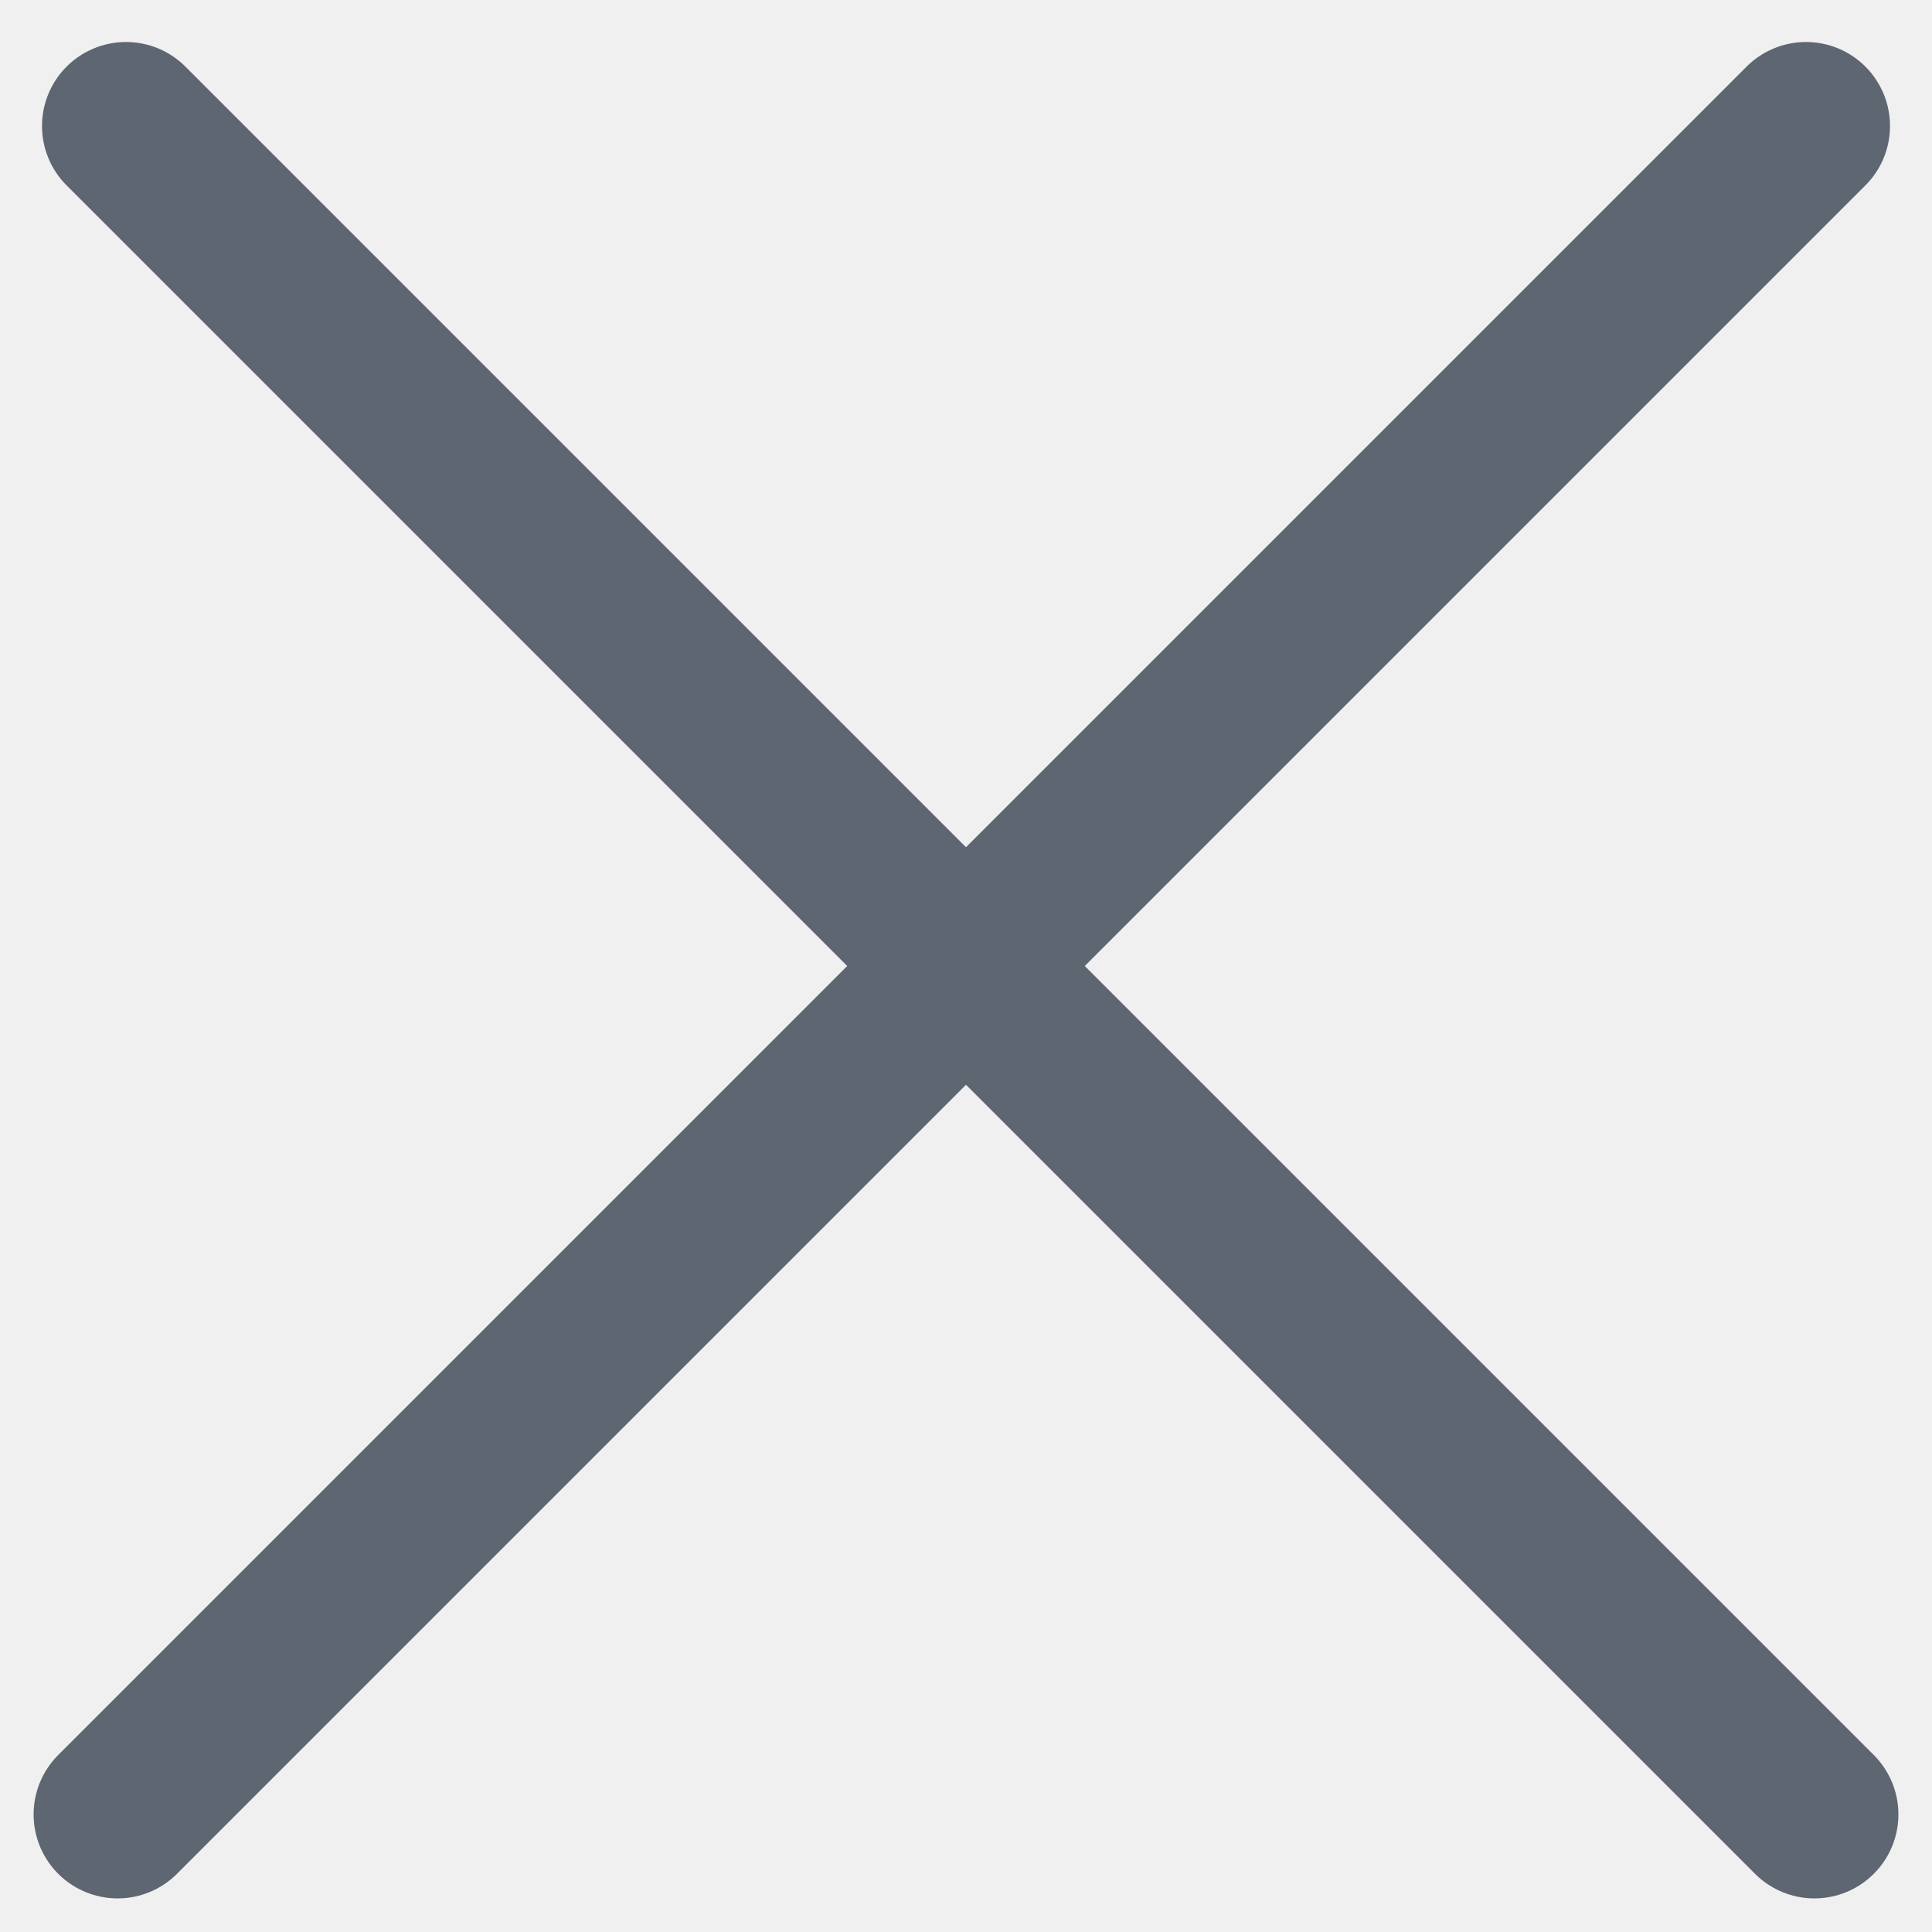
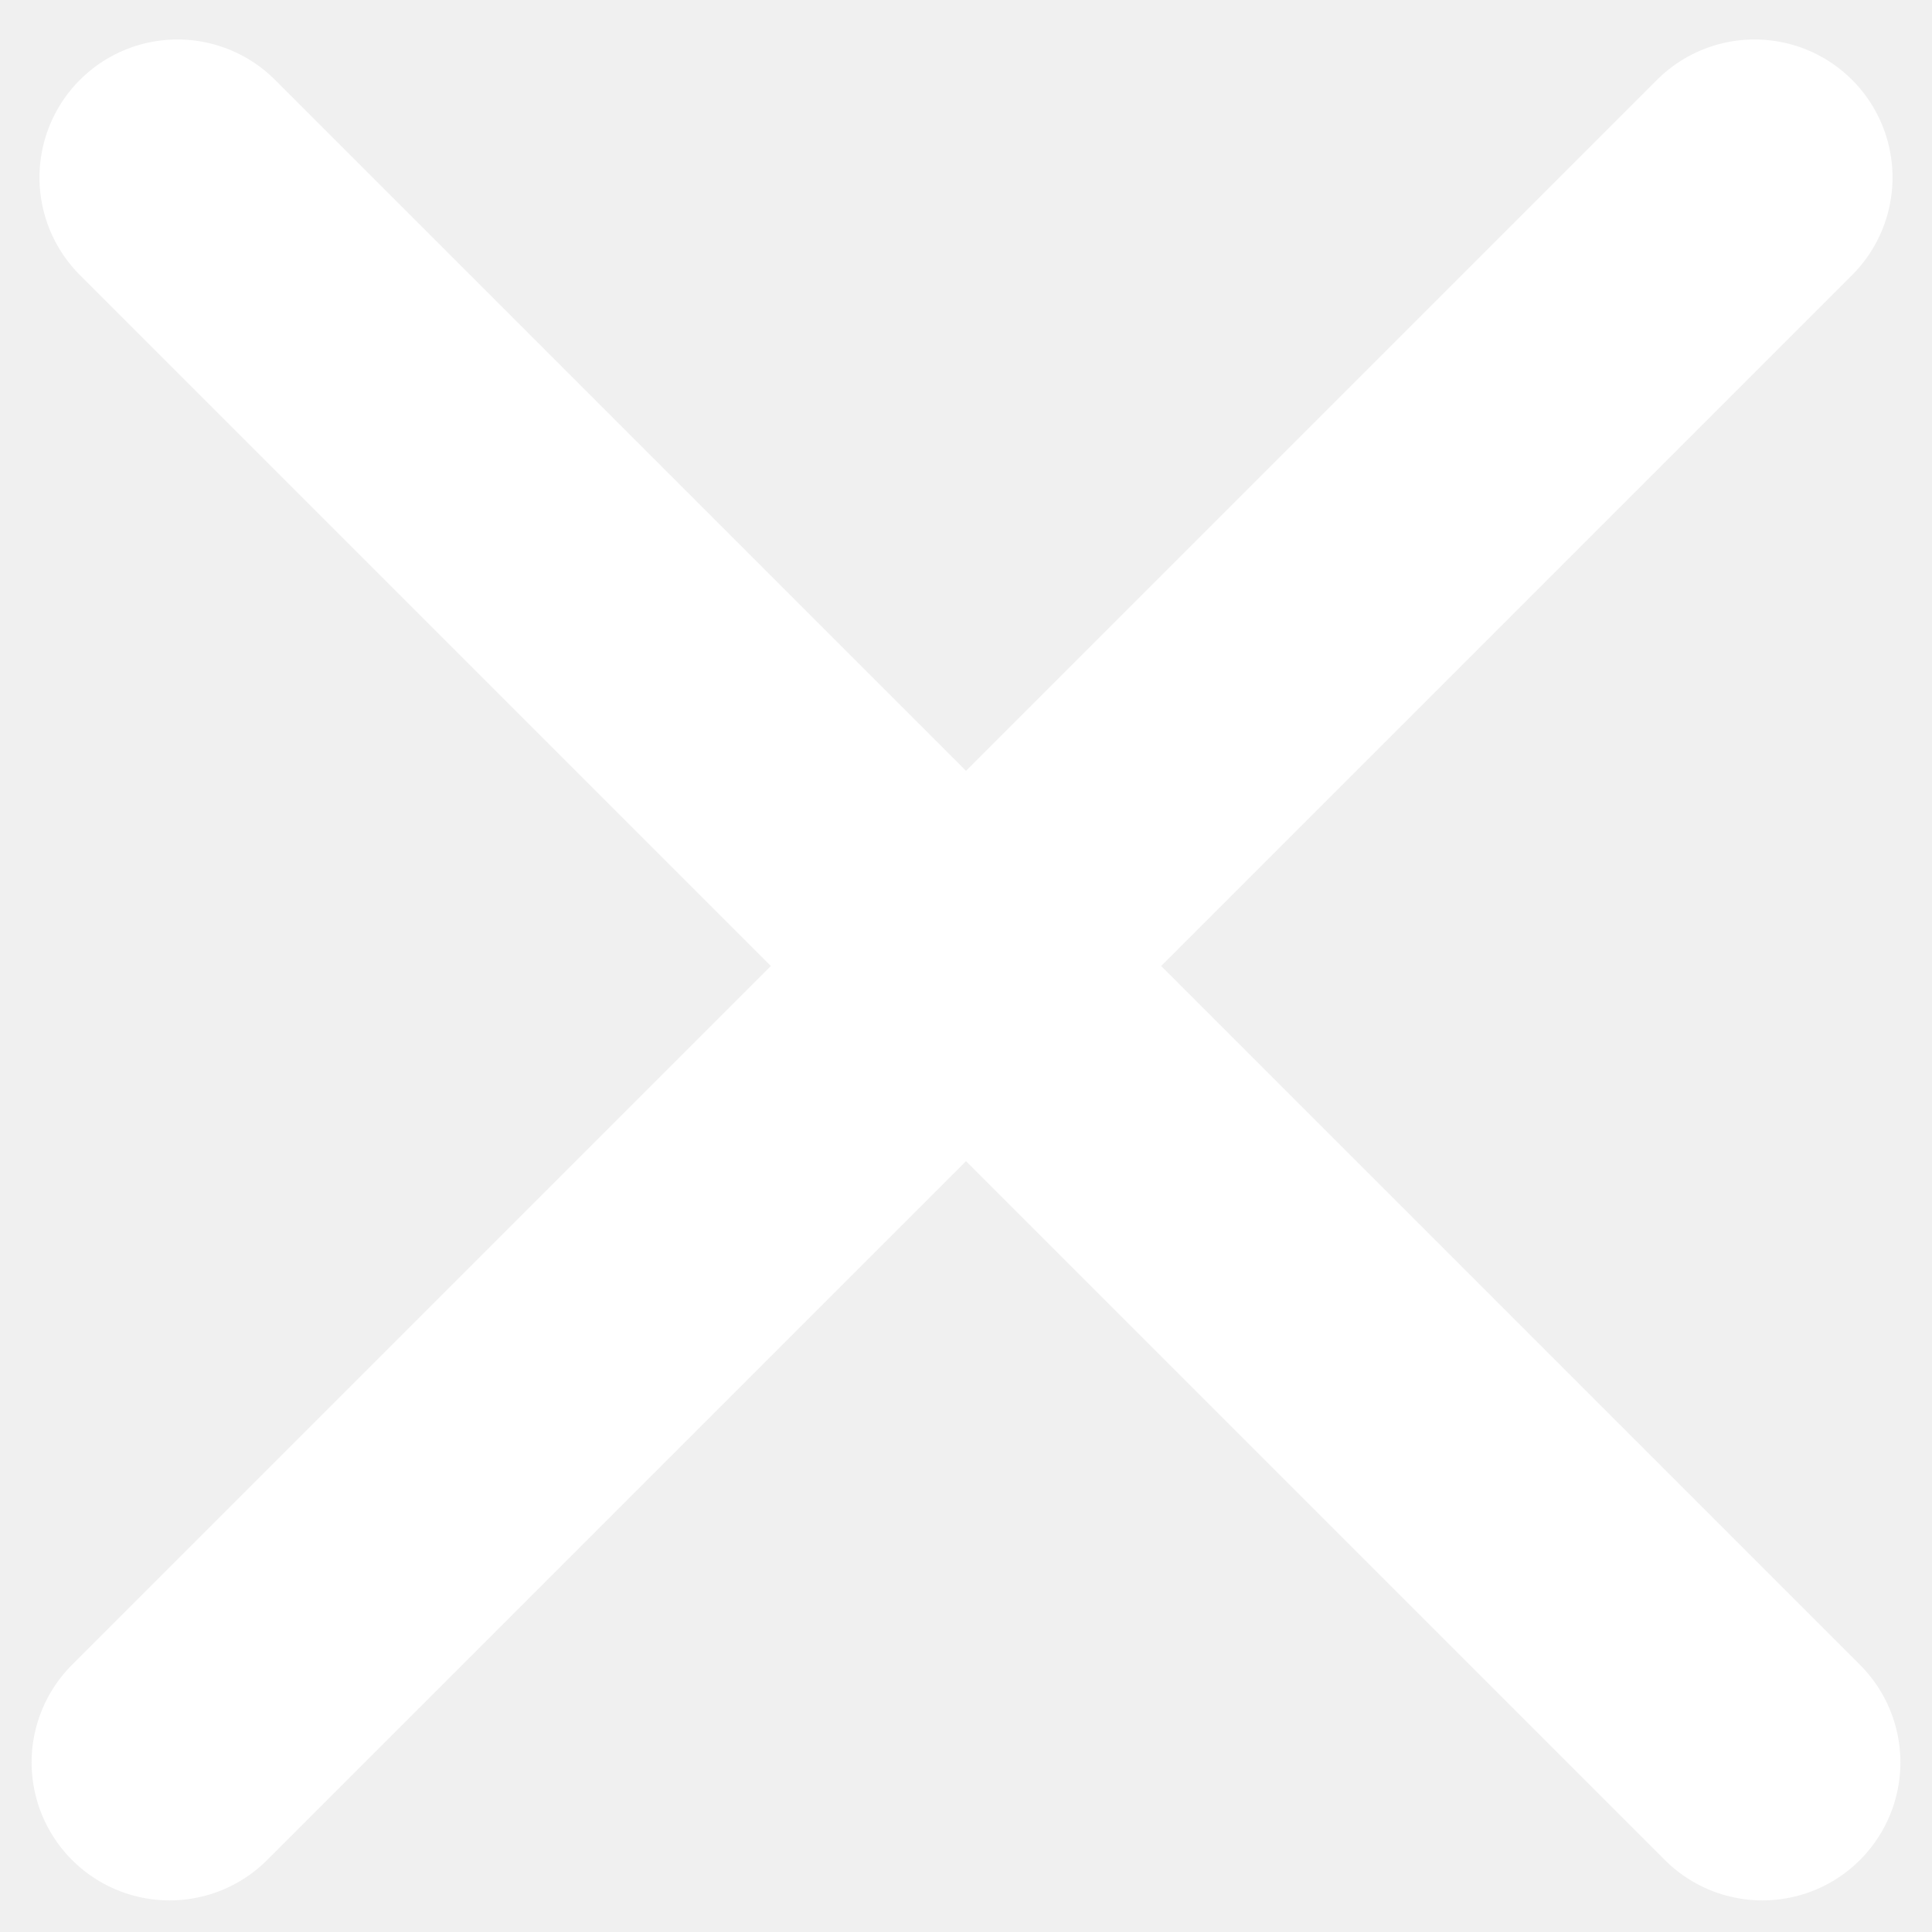
- <svg xmlns="http://www.w3.org/2000/svg" width="23px" height="23px" viewBox="0 0 23 23" version="1.1">
+ <svg xmlns="http://www.w3.org/2000/svg" width="14px" height="14px" viewBox="0 0 14 14" version="1.1">
  <defs />
-   <g id="Page-1" stroke="none" stroke-width="1" fill="none" fill-rule="evenodd" stroke-linecap="round">
-     <g id="chrome-plugin-social-icons" transform="translate(-1263, -158)" stroke="#5D6671" stroke-width="2">
-       <g id="close" transform="translate(1248, 143)">
-         <path d="M16.5,16.5 L36.6,36.6" id="Line" />
-         <path d="M16.5,16.5 L36.6,36.6" id="Line" transform="translate(26.5, 26.5) scale(-1, 1) translate(-26.5, -26.5) " />
+   <g id="ELVA" stroke="none" stroke-width="1" fill="none" fill-rule="evenodd" stroke-linecap="round">
+     <g id="filtering-2" transform="translate(-528, -65)" stroke="#FFFFFF" stroke-width="2">
+       <g id="popup-1" transform="translate(204, 51)">
+         <g id="close" transform="translate(325, 15)">
+           <path d="M0.286,0.286 L11.771,11.771" id="Line" />
+           <path d="M0.286,0.286 L11.771,11.771" id="Line" transform="translate(6, 6) scale(-1, 1) translate(-6, -6) " />
+         </g>
      </g>
    </g>
  </g>
</svg>
